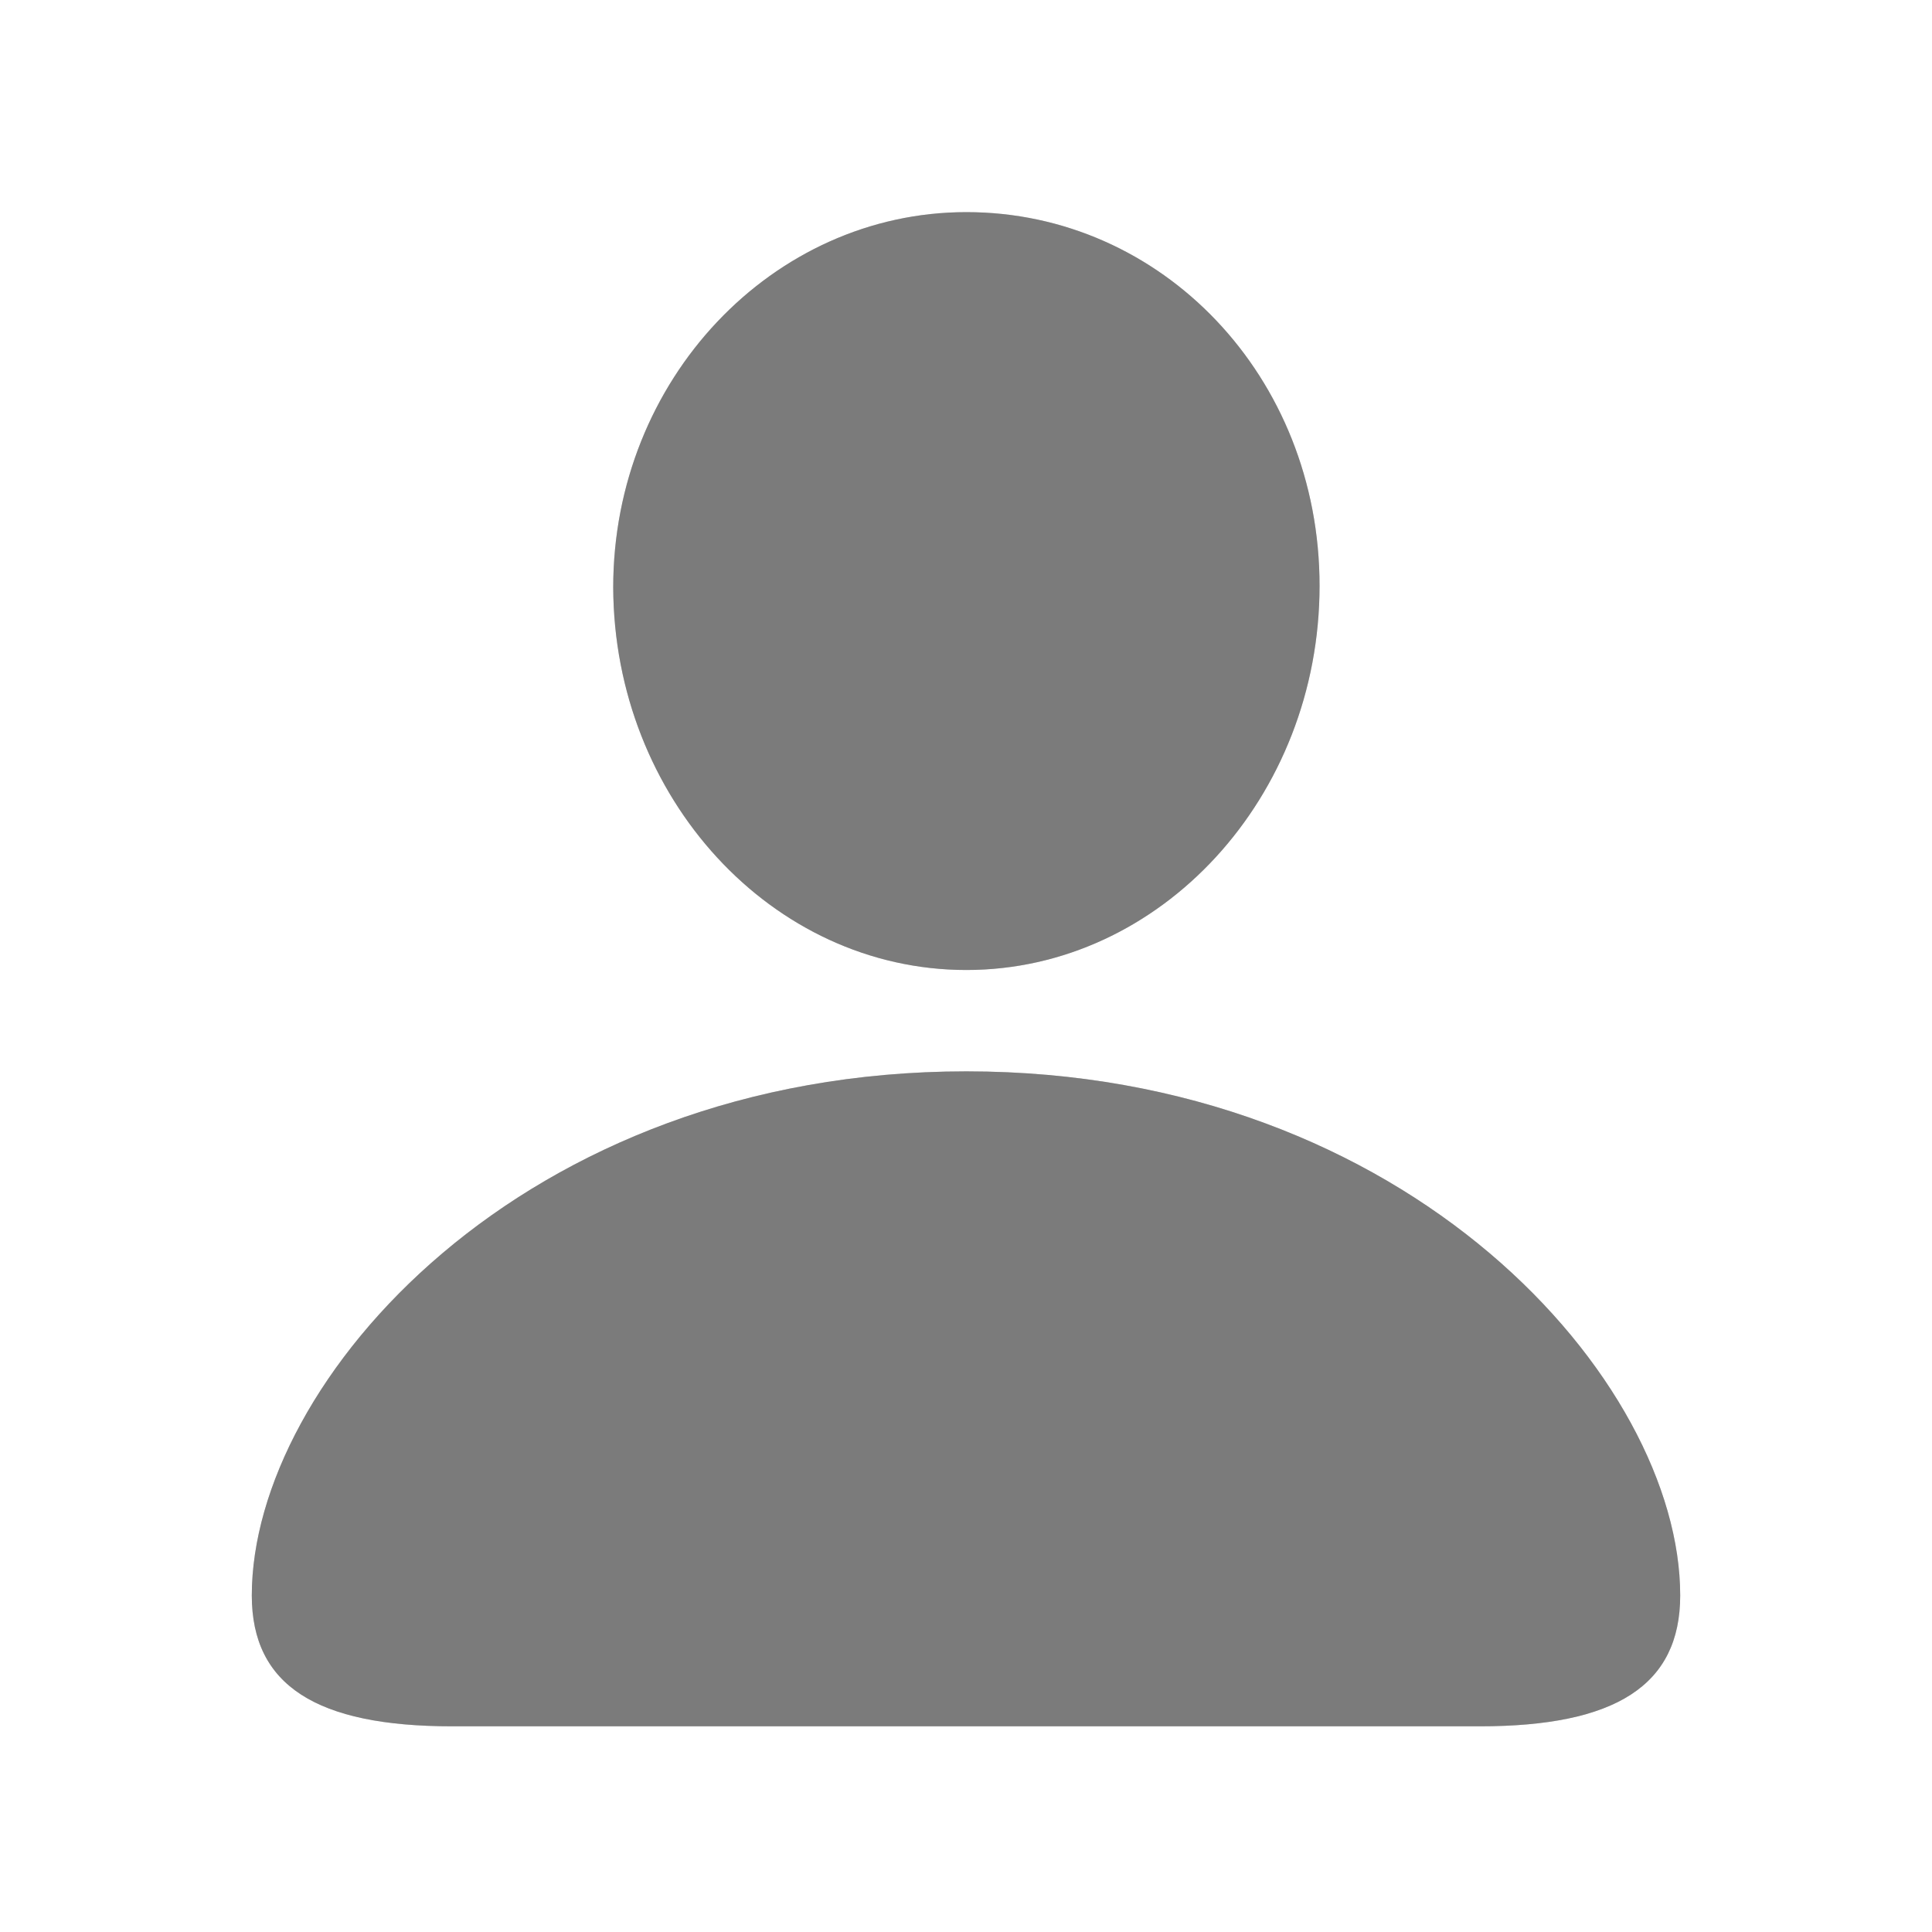
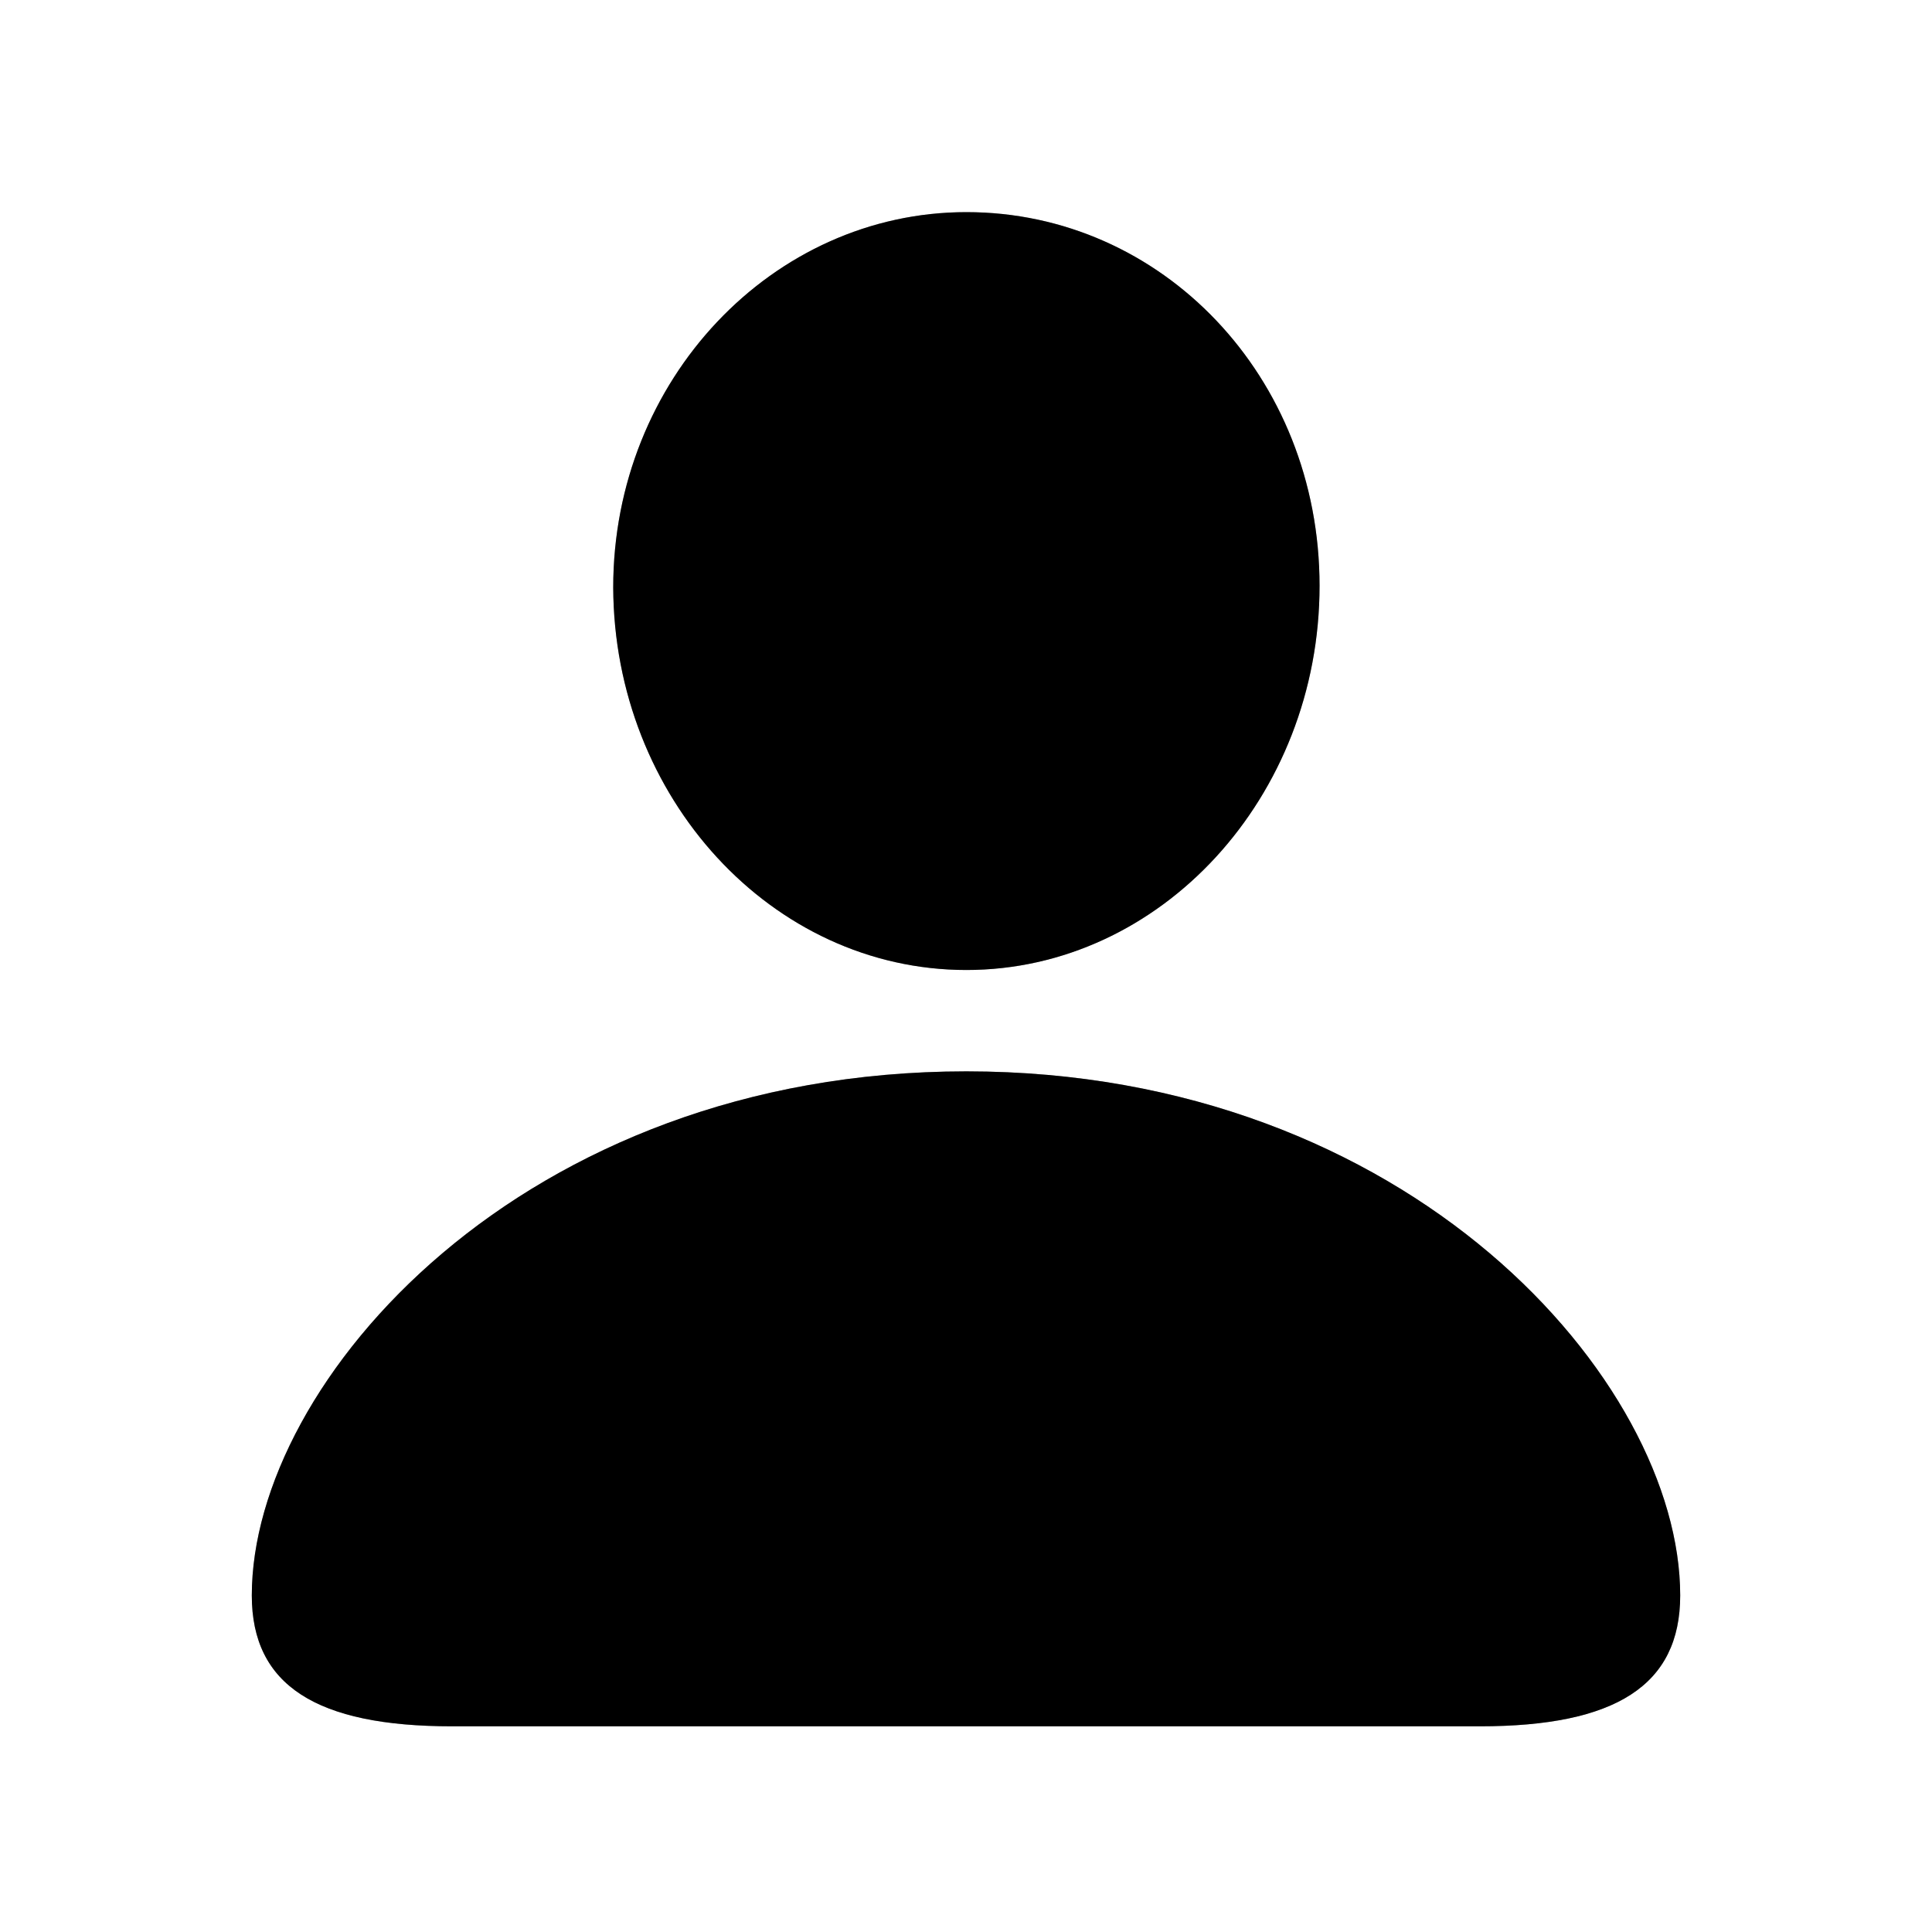
<svg xmlns="http://www.w3.org/2000/svg" width="15px" height="15px" viewBox="0 0 15 15" version="1.1">
  <g id="human/person" stroke="none" stroke-width="1" fill="none" fill-rule="evenodd">
-     <g id="dark" fill="#7B7B7B" fill-rule="nonzero">
-       <path d="M7.503,7.354 C8.862,7.354 10.042,6.135 10.042,4.548 C10.042,2.98 8.862,1.818 7.503,1.818 C6.145,1.818 4.964,3.005 4.964,4.561 C4.964,6.135 6.138,7.354 7.503,7.354 Z M11.483,13.231 C12.486,13.231 12.842,12.946 12.842,12.387 C12.842,10.75 10.791,8.49 7.497,8.49 C4.209,8.49 2.158,10.75 2.158,12.387 C2.158,12.946 2.514,13.231 3.51,13.231 L11.483,13.231 Z" id="fill" />
+     <g id="dark" fill="#000000" fill-rule="nonzero">
+       <path d="M7.503,7.354 C8.862,7.354 10.042,6.135 10.042,4.548 C10.042,2.98 8.862,1.818 7.503,1.818 C6.145,1.818 4.964,3.005 4.964,4.561 C4.964,6.135 6.138,7.354 7.503,7.354 Z M11.483,13.231 C12.486,13.231 12.842,12.946 12.842,12.387 C12.842,10.75 10.791,8.49 7.497,8.49 C4.209,8.49 2.158,10.75 2.158,12.387 C2.158,12.946 2.514,13.231 3.51,13.231 L11.483,13.231 Z" id="solid" />
    </g>
-     <g id="light" transform="translate(1, 1)" fill="#7B7B7B" fill-rule="nonzero">
-       <path d="M6.503,6.531 C8.014,6.531 9.245,5.186 9.245,3.548 C9.245,1.923 8.02,0.647 6.503,0.647 C4.999,0.647 3.761,1.948 3.761,3.561 C3.767,5.192 4.992,6.531 6.503,6.531 Z M10.49,12.403 C11.543,12.403 12.045,12.085 12.045,11.387 C12.045,9.724 9.944,7.318 6.503,7.318 C3.056,7.318 0.955,9.724 0.955,11.387 C0.955,12.085 1.457,12.403 2.51,12.403 L10.49,12.403 Z" id="fill" opacity="0.35" />
-       <path d="M6.503,6.531 C8.014,6.531 9.245,5.186 9.245,3.548 C9.245,1.923 8.02,0.647 6.503,0.647 C4.999,0.647 3.761,1.948 3.761,3.561 C3.767,5.192 4.992,6.531 6.503,6.531 Z M6.503,5.573 C5.576,5.573 4.783,4.684 4.783,3.561 C4.783,2.456 5.564,1.605 6.503,1.605 C7.449,1.605 8.223,2.443 8.223,3.548 C8.223,4.671 7.436,5.573 6.503,5.573 Z M10.49,12.403 C11.543,12.403 12.045,12.085 12.045,11.387 C12.045,9.724 9.944,7.318 6.503,7.318 C3.056,7.318 0.955,9.724 0.955,11.387 C0.955,12.085 1.457,12.403 2.51,12.403 L10.49,12.403 Z M10.794,11.444 L2.212,11.444 C2.047,11.444 1.977,11.4 1.977,11.267 C1.977,10.226 3.59,8.277 6.503,8.277 C9.41,8.277 11.023,10.226 11.023,11.267 C11.023,11.4 10.959,11.444 10.794,11.444 Z" id="stroke" />
+     <g id="light" transform="translate(1, 1)" fill="#000000" fill-rule="nonzero">
+       <path d="M6.503,6.531 C8.014,6.531 9.245,5.186 9.245,3.548 C9.245,1.923 8.02,0.647 6.503,0.647 C4.999,0.647 3.761,1.948 3.761,3.561 C3.767,5.192 4.992,6.531 6.503,6.531 Z M10.49,12.403 C11.543,12.403 12.045,12.085 12.045,11.387 C12.045,9.724 9.944,7.318 6.503,7.318 C3.056,7.318 0.955,9.724 0.955,11.387 C0.955,12.085 1.457,12.403 2.51,12.403 L10.49,12.403 Z" id="translucent" opacity="0.35" />
+       <path d="M6.503,6.531 C8.014,6.531 9.245,5.186 9.245,3.548 C9.245,1.923 8.02,0.647 6.503,0.647 C4.999,0.647 3.761,1.948 3.761,3.561 C3.767,5.192 4.992,6.531 6.503,6.531 Z M6.503,5.573 C5.576,5.573 4.783,4.684 4.783,3.561 C4.783,2.456 5.564,1.605 6.503,1.605 C7.449,1.605 8.223,2.443 8.223,3.548 C8.223,4.671 7.436,5.573 6.503,5.573 Z M10.49,12.403 C11.543,12.403 12.045,12.085 12.045,11.387 C12.045,9.724 9.944,7.318 6.503,7.318 C3.056,7.318 0.955,9.724 0.955,11.387 C0.955,12.085 1.457,12.403 2.51,12.403 L10.49,12.403 Z M10.794,11.444 L2.212,11.444 C2.047,11.444 1.977,11.4 1.977,11.267 C1.977,10.226 3.59,8.277 6.503,8.277 C9.41,8.277 11.023,10.226 11.023,11.267 C11.023,11.4 10.959,11.444 10.794,11.444 Z" id="solid" />
    </g>
  </g>
</svg>
